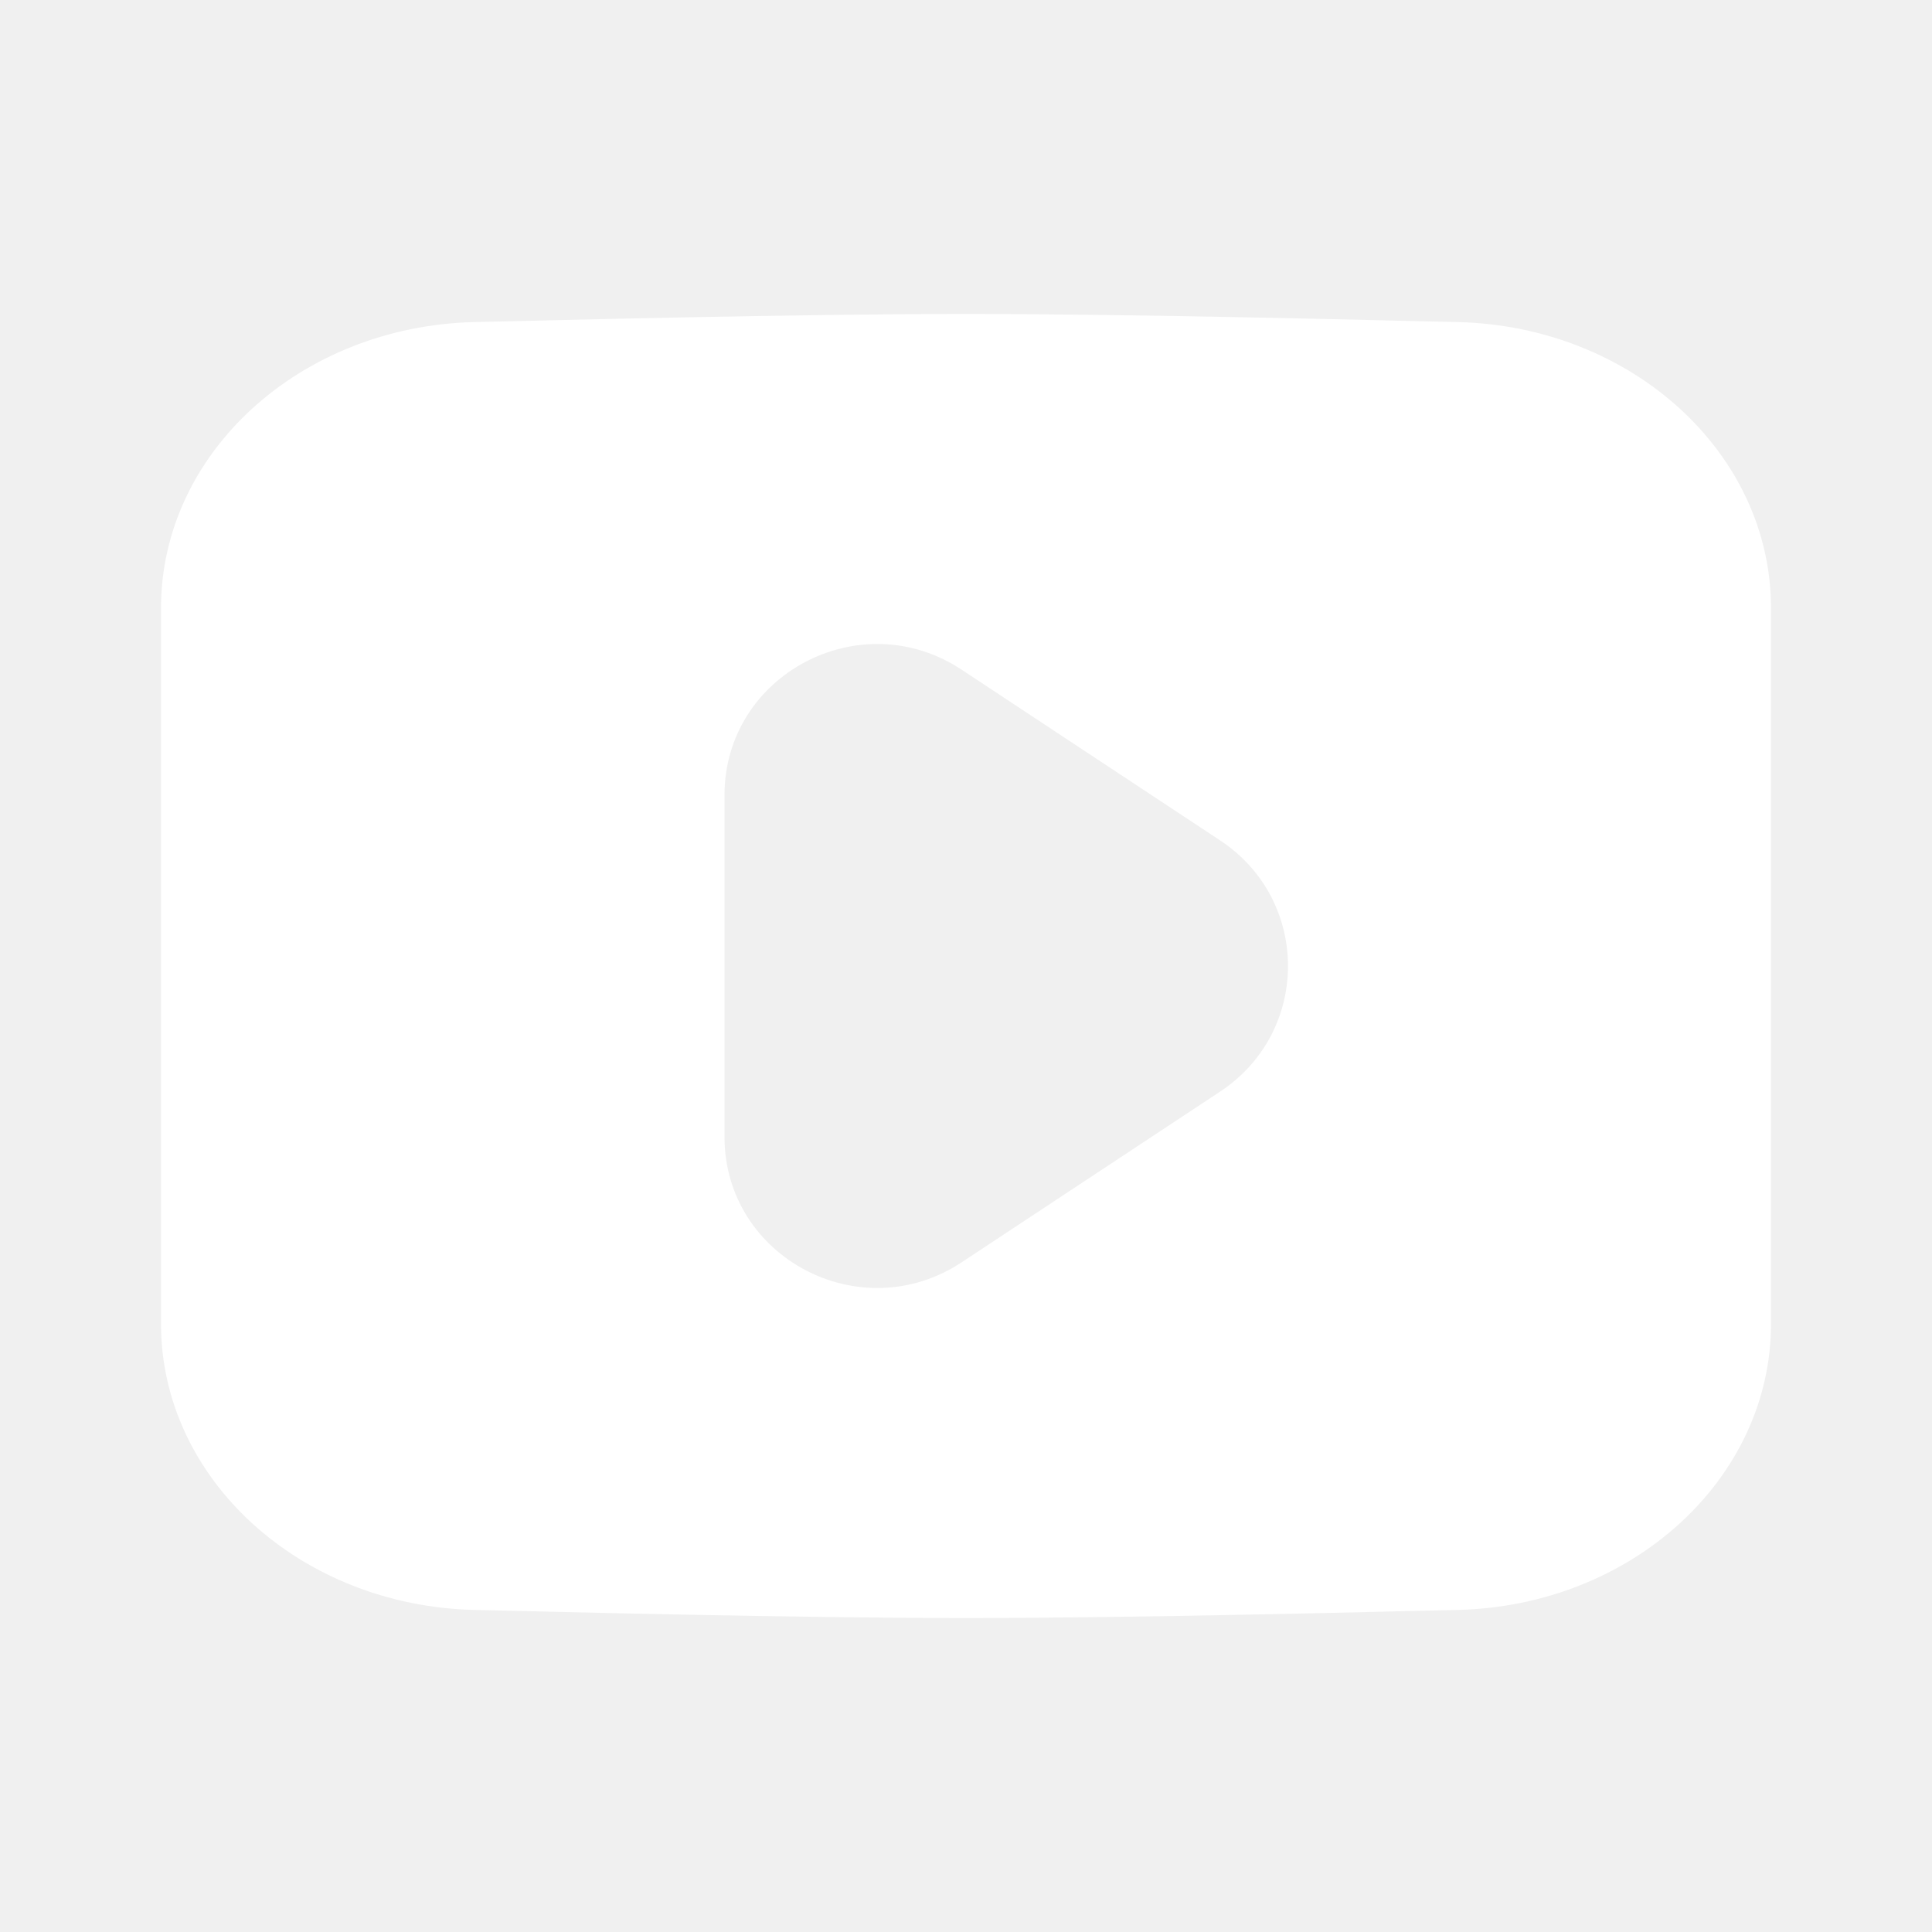
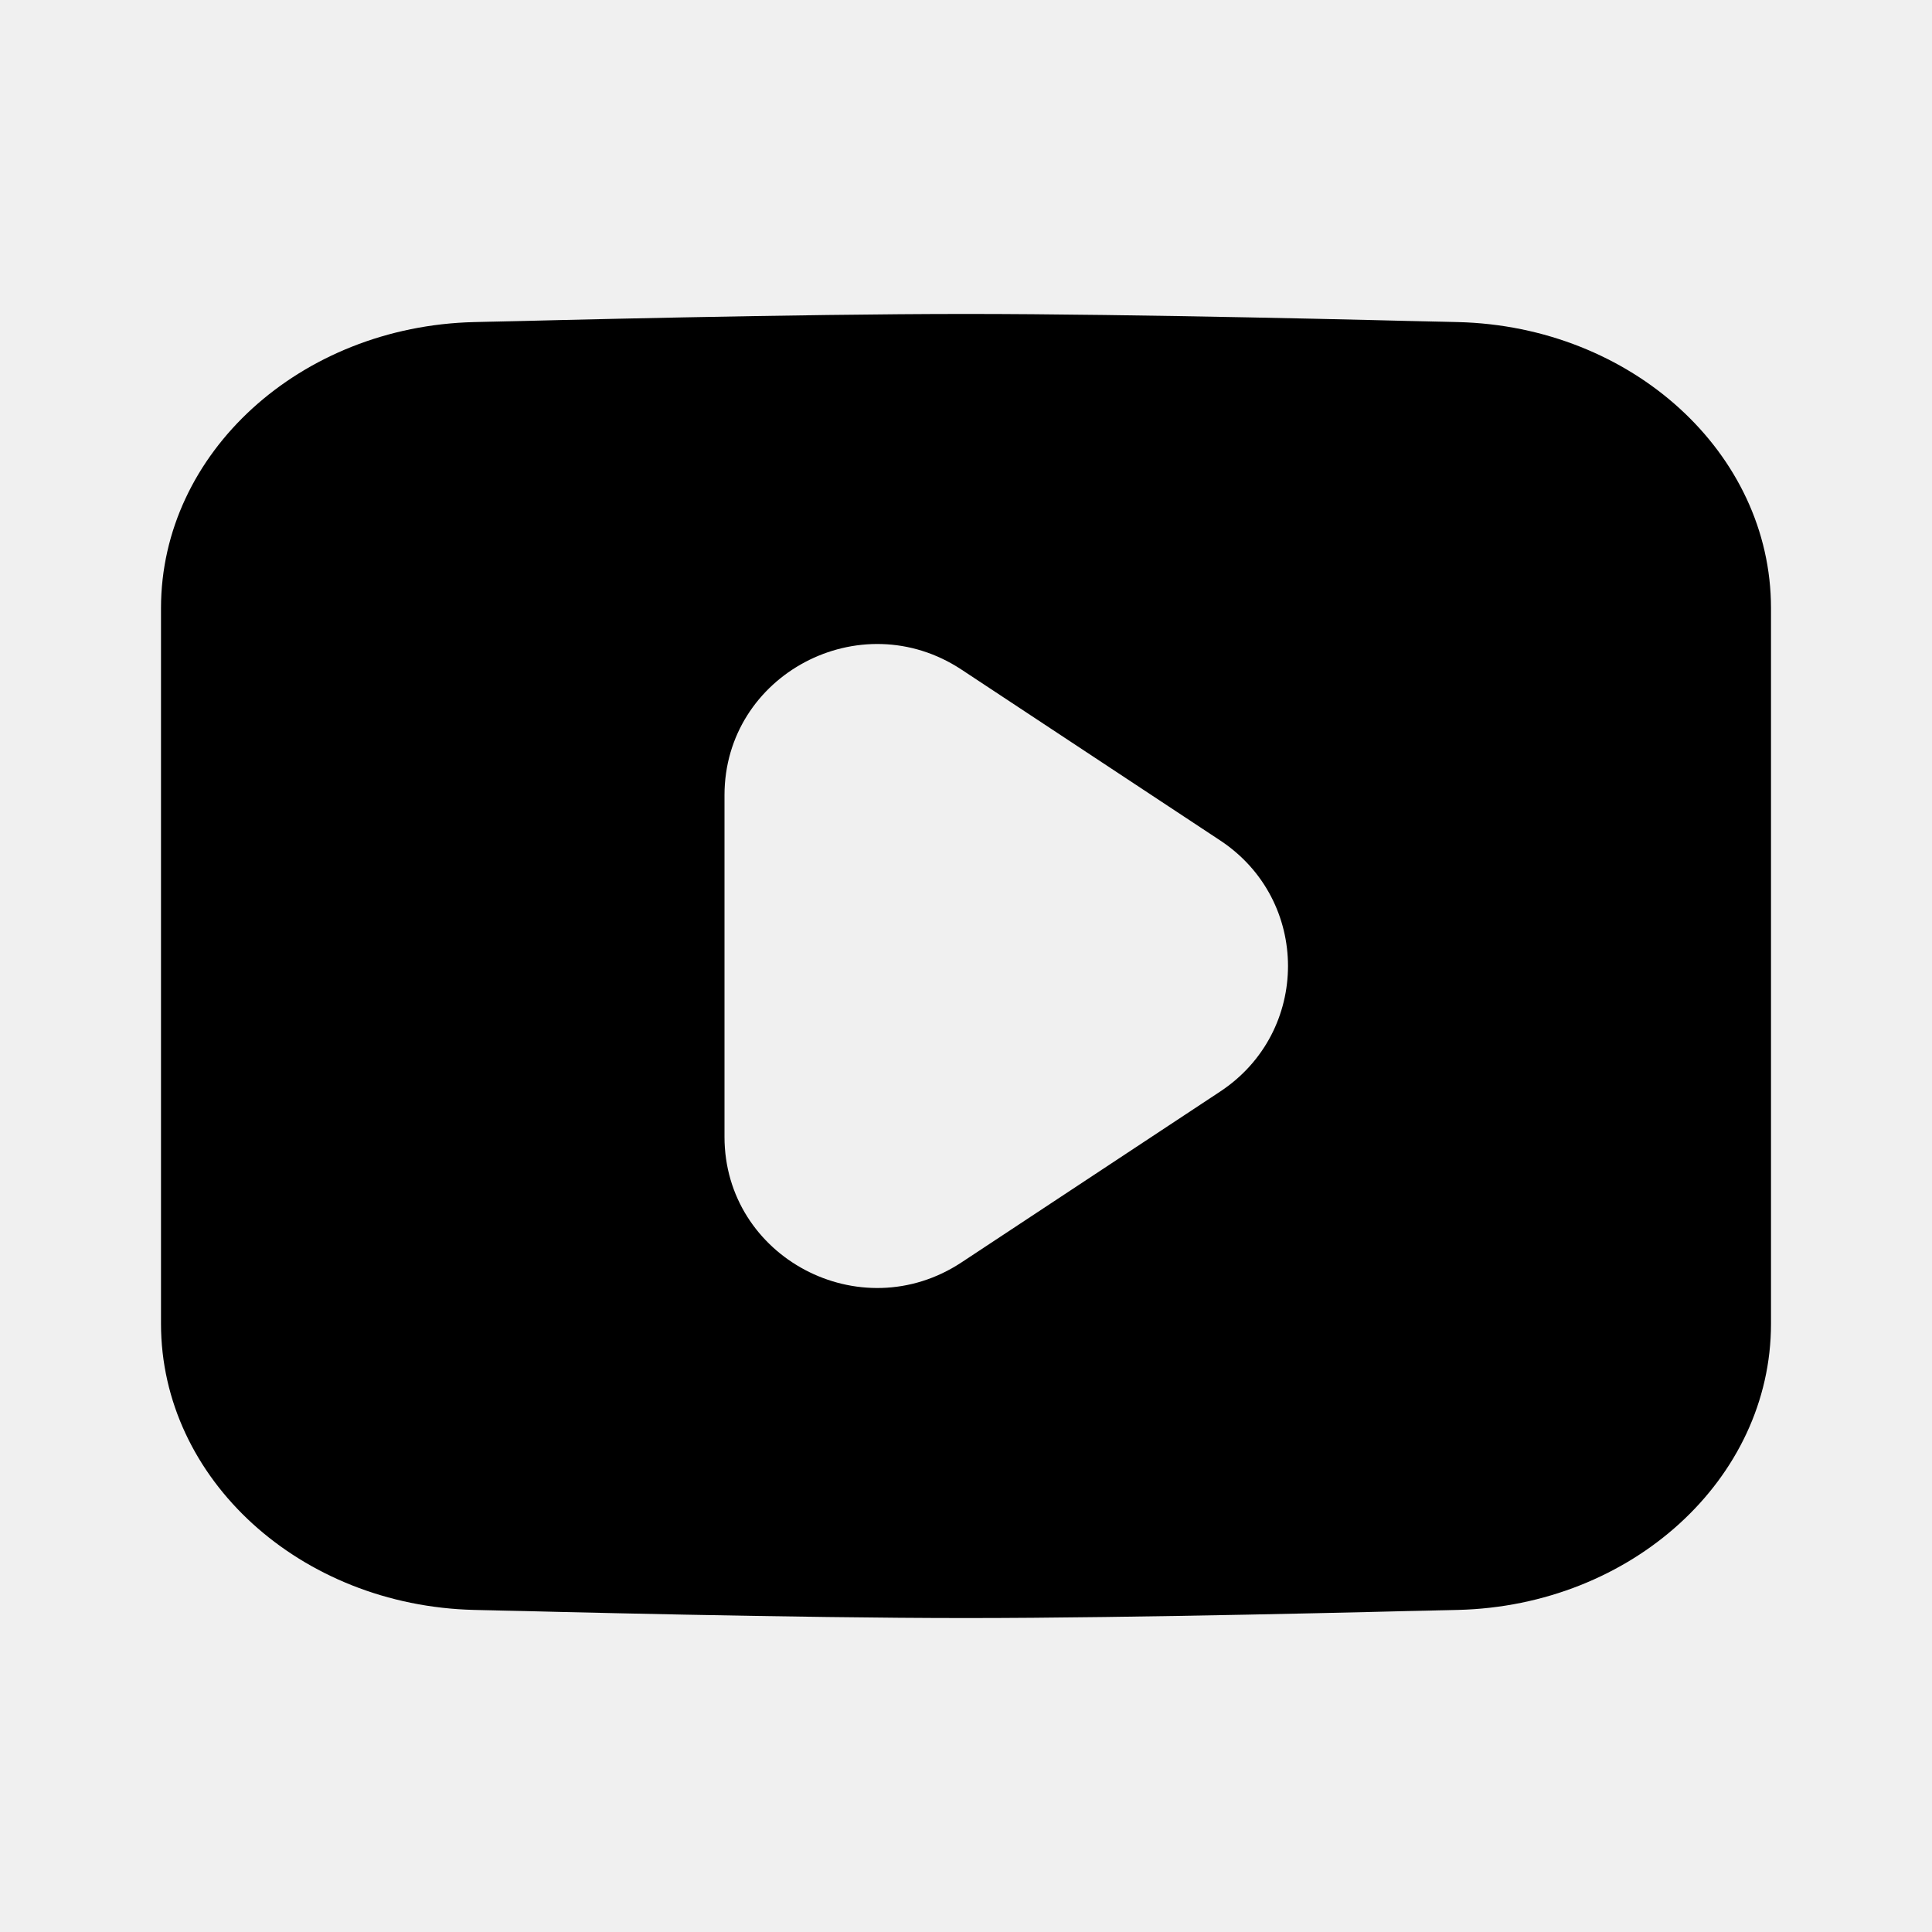
- <svg xmlns="http://www.w3.org/2000/svg" width="24" height="24" viewBox="0 0 24 24" fill="none">
-   <path fill-rule="evenodd" clip-rule="evenodd" d="M17.482 3.986L18.11 4.001C20.268 4.053 22 5.624 22 7.555V16.444C22 18.375 20.268 19.947 18.11 19.999L17.482 20.014C17.48 20.014 18.168 19.995 17.892 20.003C17.272 20.019 14.106 20.1 12 20.1C9.894 20.1 6.728 20.019 6.108 20.003C5.833 19.995 6.52 20.014 6.518 20.014L5.89 19.999C3.732 19.947 2 18.375 2 16.444V7.555C2 5.624 3.732 4.053 5.89 4.001L6.518 3.986C6.518 3.986 6.17 3.995 6.069 3.998L6.108 3.997C6.728 3.981 9.894 3.9 12 3.9C14.106 3.9 17.272 3.981 17.892 3.997L17.93 3.998C17.828 3.995 17.482 3.986 17.482 3.986ZM9 14.122V9.878C9 8.381 10.685 7.487 11.944 8.318L15.157 10.44C16.281 11.182 16.281 12.818 15.157 13.56L11.944 15.682C10.685 16.513 9 15.619 9 14.122Z" fill="white" />
+ <svg xmlns="http://www.w3.org/2000/svg" width="24" height="24" viewBox="0 0 24 24" fill="currentColor">
+   <path fill-rule="evenodd" clip-rule="evenodd" d="M17.482 3.986L18.11 4.001C20.268 4.053 22 5.624 22 7.555V16.444C22 18.375 20.268 19.947 18.11 19.999L17.482 20.014C17.48 20.014 18.168 19.995 17.892 20.003C17.272 20.019 14.106 20.1 12 20.1C9.894 20.1 6.728 20.019 6.108 20.003C5.833 19.995 6.52 20.014 6.518 20.014L5.89 19.999C3.732 19.947 2 18.375 2 16.444V7.555C2 5.624 3.732 4.053 5.89 4.001L6.518 3.986C6.518 3.986 6.17 3.995 6.069 3.998L6.108 3.997C6.728 3.981 9.894 3.9 12 3.9C14.106 3.9 17.272 3.981 17.892 3.997L17.93 3.998C17.828 3.995 17.482 3.986 17.482 3.986ZM9 14.122V9.878C9 8.381 10.685 7.487 11.944 8.318L15.157 10.44C16.281 11.182 16.281 12.818 15.157 13.56L11.944 15.682C10.685 16.513 9 15.619 9 14.122Z" fill="currentColor" />
</svg>
